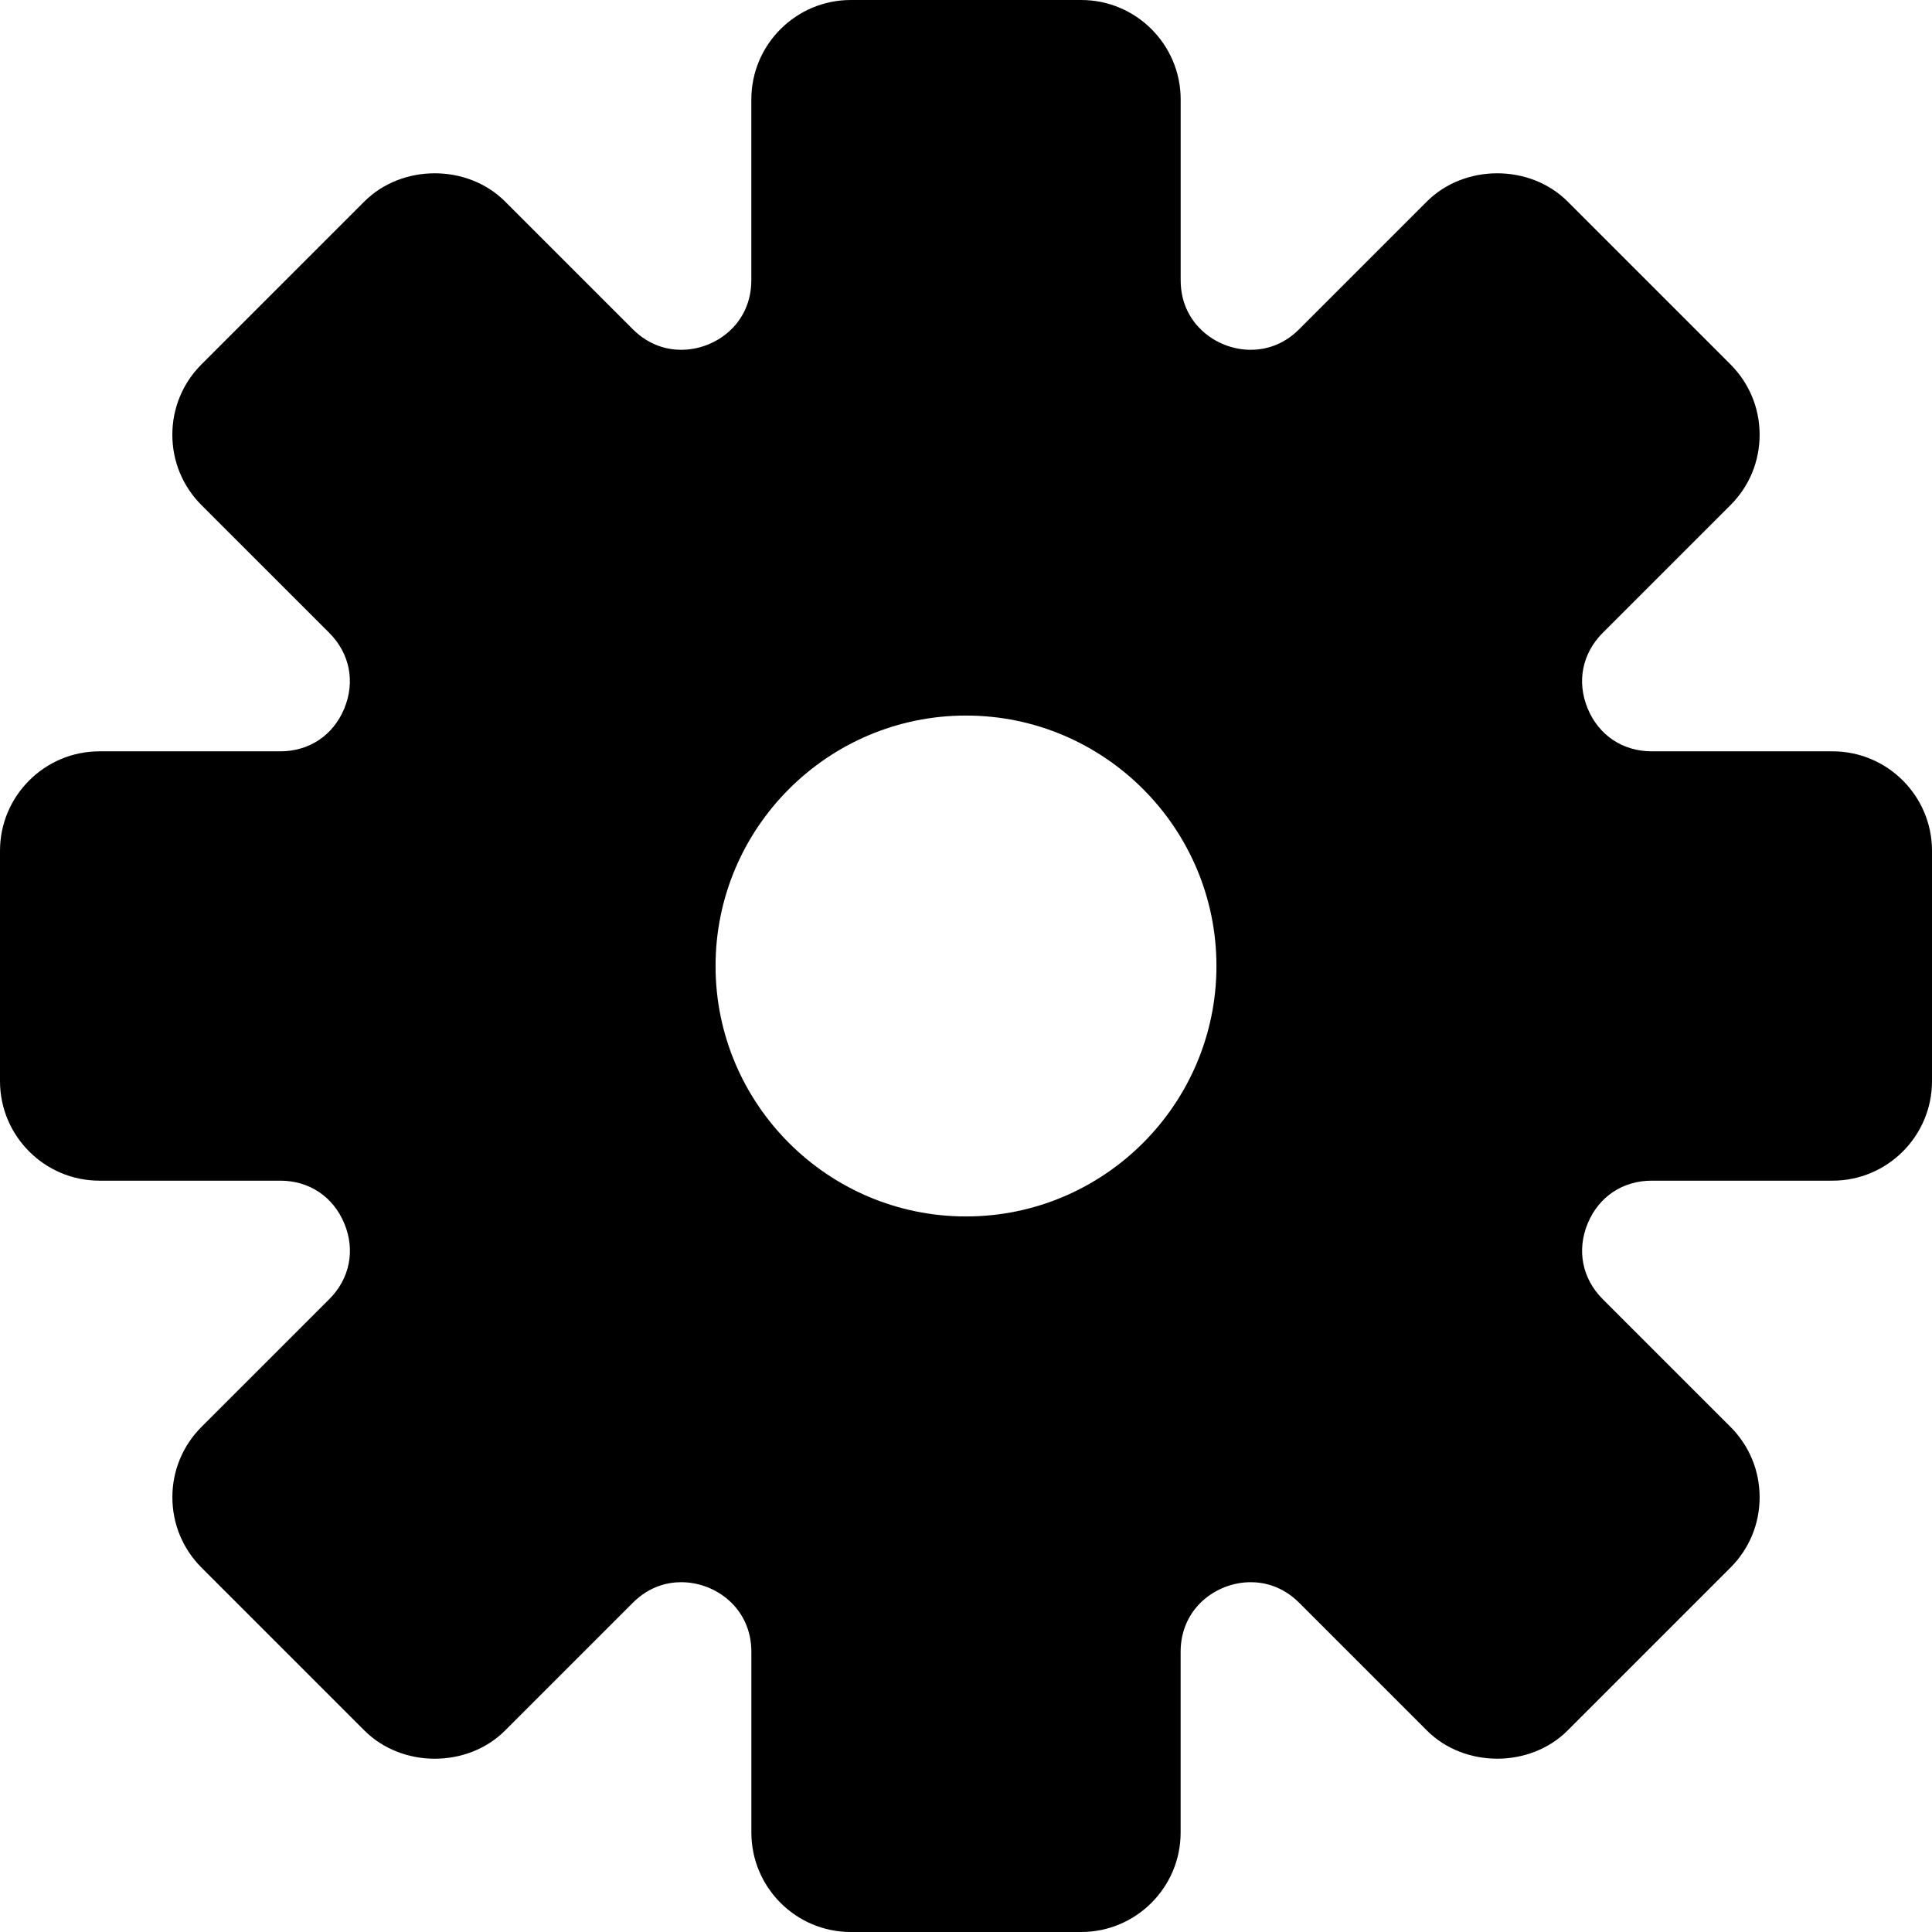
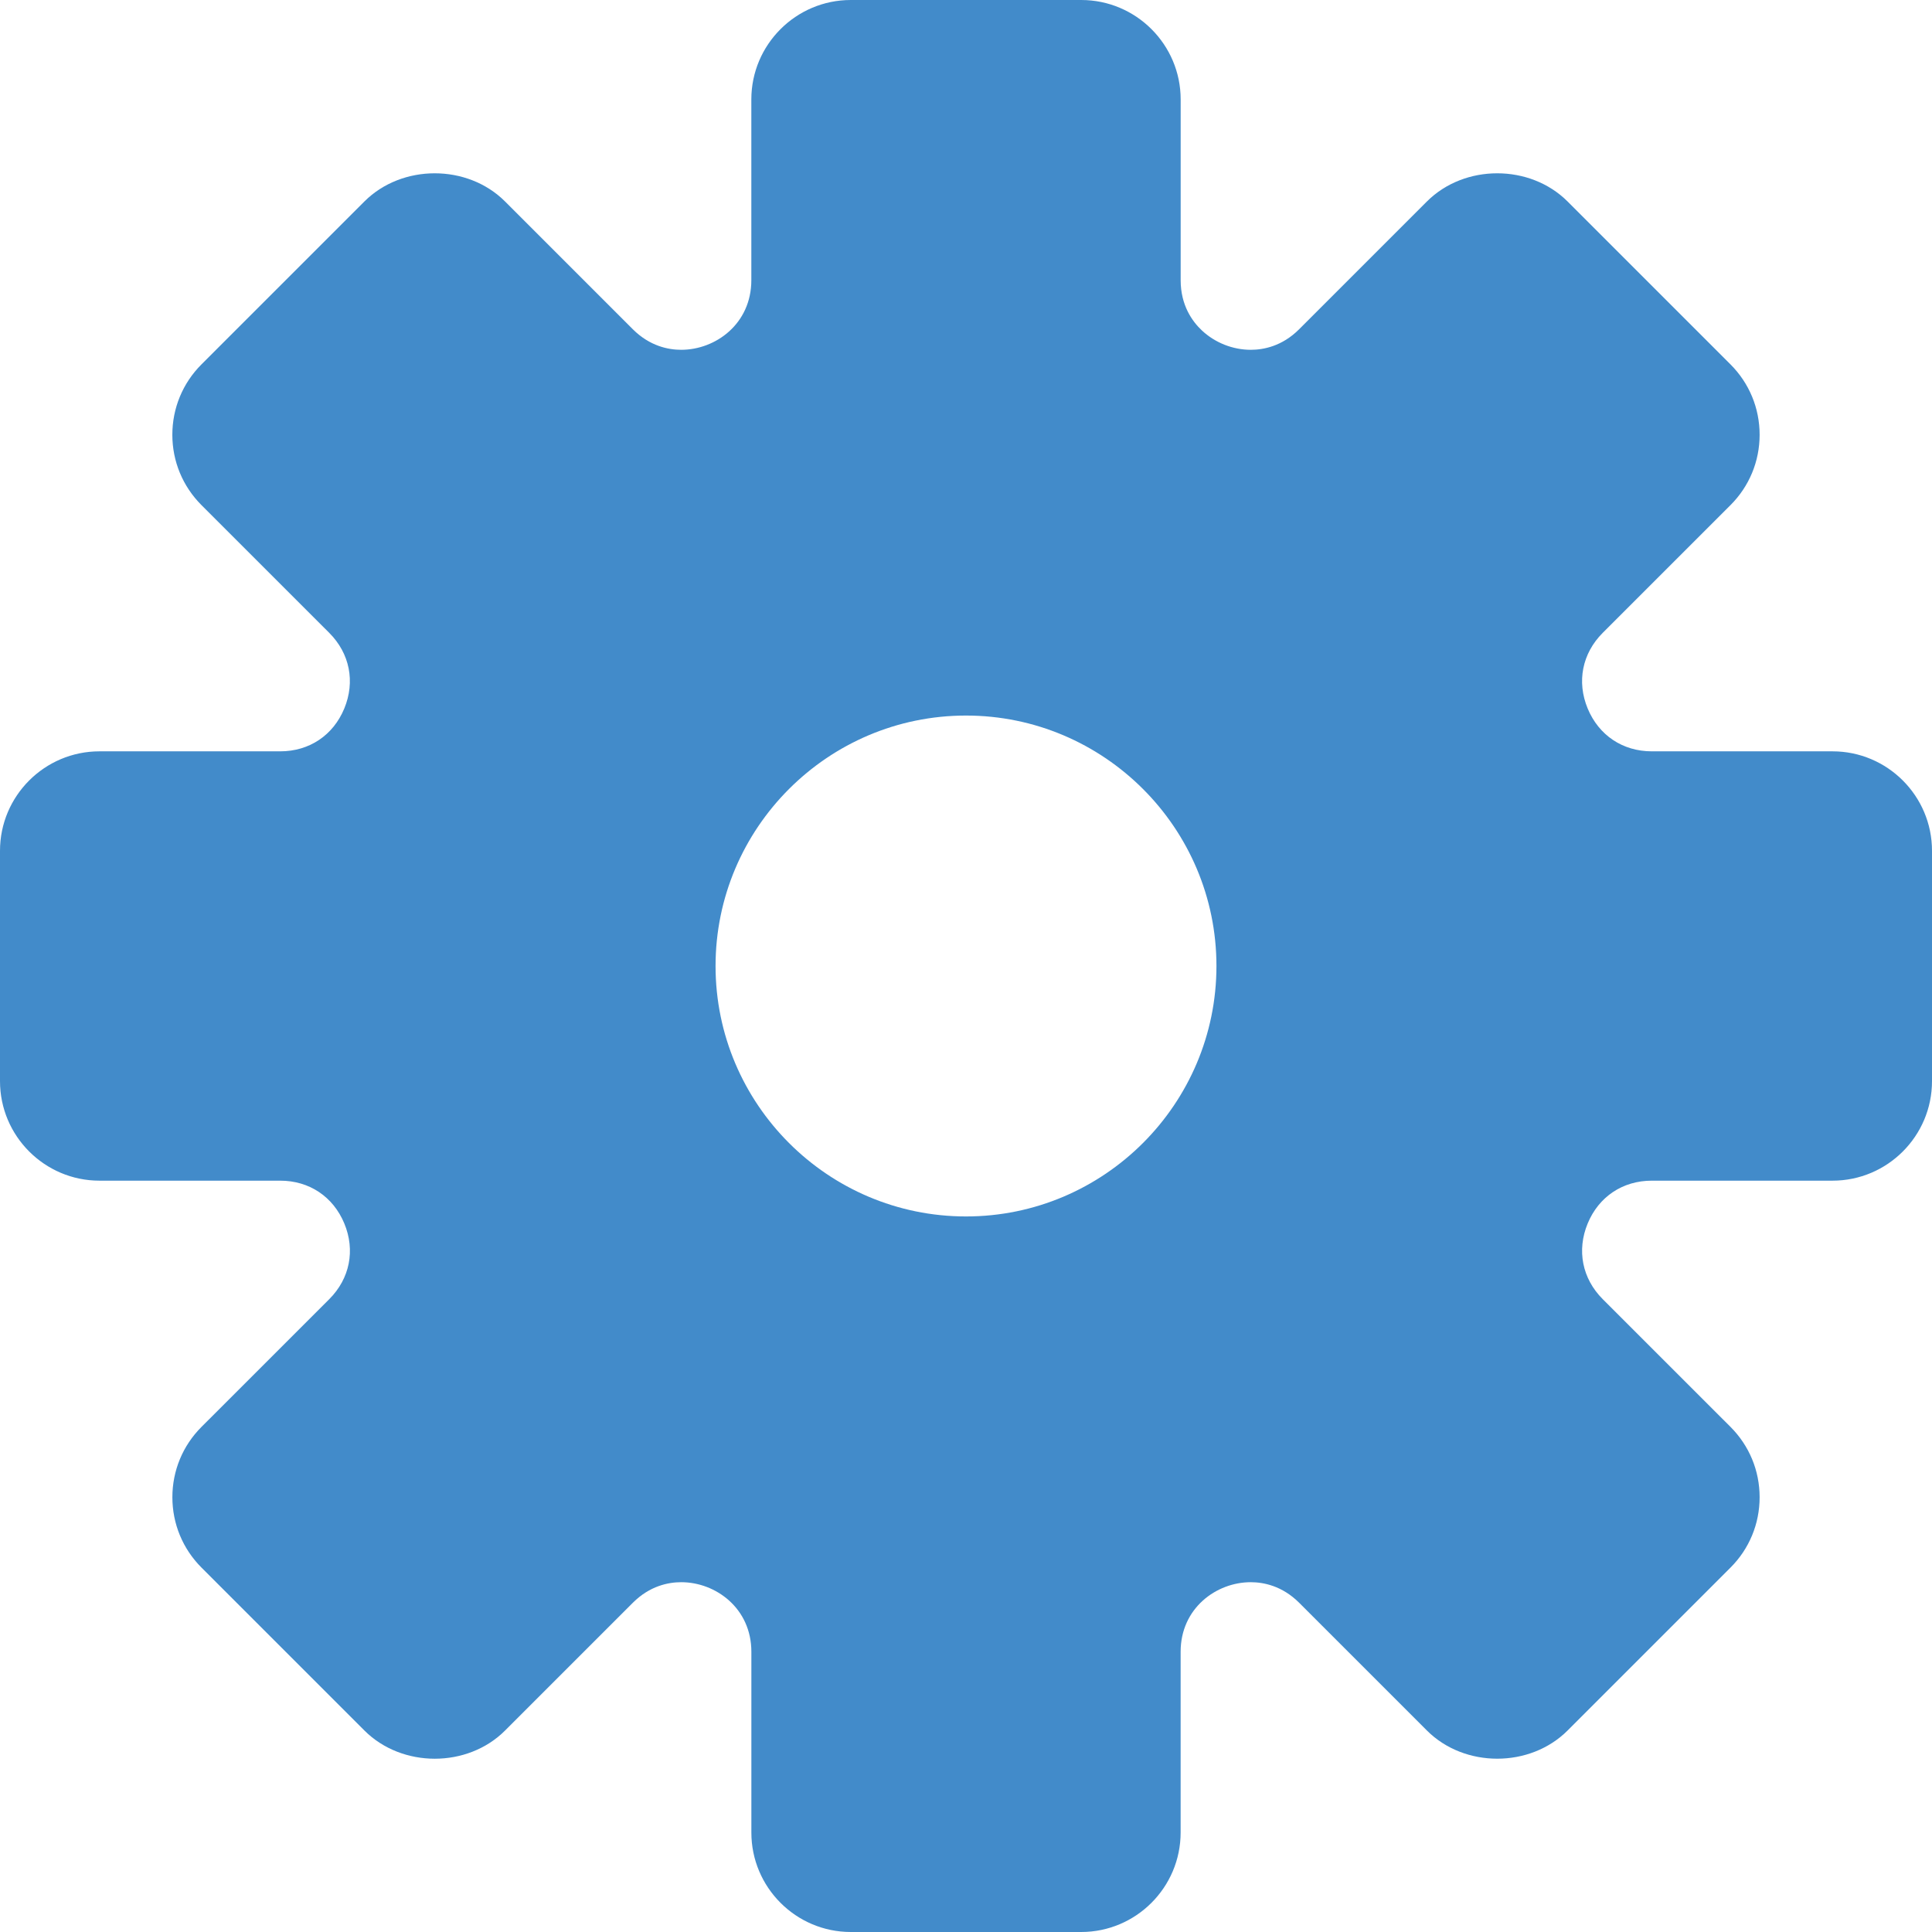
<svg xmlns="http://www.w3.org/2000/svg" version="1.1" id="Capa_1" x="0px" y="0px" viewBox="0 0 54 54" style="enable-background:new 0 0 54 54;" xml:space="preserve">
  <style type="text/css">
- 	 	path{fill:#000}
+ 	 path{fill:#428BCA;}
	 </style>
  <path d="M51.22,21h-5.052c-0.812,0-1.481-0.447-1.792-1.197s-0.153-1.54,0.42-2.114l3.572-3.571  c0.525-0.525,0.814-1.224,0.814-1.966c0-0.743-0.289-1.441-0.814-1.967l-4.553-4.553c-1.05-1.05-2.881-1.052-3.933,0l-3.571,3.571  c-0.475,0.475-0.997,0.574-1.352,0.574c-0.5,0-0.997-0.196-1.364-0.539C33.324,8.984,33,8.534,33,7.832V2.78  C33,1.247,31.753,0,30.22,0H23.78C22.247,0,21,1.247,21,2.78v5.052c0,1.218-0.997,1.945-1.961,1.945c-0.354,0-0.876-0.1-1.351-0.574  l-3.571-3.571c-1.052-1.052-2.883-1.05-3.933,0l-4.553,4.553c-0.525,0.525-0.814,1.224-0.814,1.967c0,0.742,0.289,1.44,0.814,1.966  l3.572,3.571c0.573,0.574,0.73,1.364,0.42,2.114S8.644,21,7.832,21H2.78C1.247,21,0,22.247,0,23.78v6.438C0,31.752,1.247,33,2.78,33  h5.052c0.812,0,1.481,0.447,1.792,1.197s0.153,1.54-0.42,2.114l-3.572,3.571c-0.525,0.525-0.814,1.224-0.814,1.966  c0,0.743,0.289,1.441,0.814,1.967l4.553,4.553c1.051,1.051,2.881,1.053,3.933,0l3.571-3.571c0.475-0.475,0.997-0.574,1.352-0.574  c0.963,0,1.96,0.728,1.96,1.945v5.051C21,52.752,22.247,54,23.78,54h6.439c1.533,0,2.78-1.248,2.78-2.781v-5.051  c0-1.218,0.997-1.945,1.96-1.945c0.354,0,0.877,0.1,1.352,0.574l3.571,3.571c1.052,1.052,2.883,1.05,3.933,0l4.553-4.553  c0.525-0.525,0.814-1.224,0.814-1.967c0-0.742-0.289-1.44-0.814-1.966l-3.572-3.571c-0.573-0.574-0.73-1.364-0.42-2.114  S45.356,33,46.168,33h5.052c1.533,0,2.78-1.248,2.78-2.781V23.78C54,22.247,52.753,21,51.22,21z M34,27c0,3.859-3.141,7-7,7  s-7-3.141-7-7s3.141-7,7-7S34,23.141,34,27z" />
  <g>
</g>
  <g>
</g>
  <g>
</g>
  <g>
</g>
  <g>
</g>
  <g>
</g>
  <g>
</g>
  <g>
</g>
  <g>
</g>
  <g>
</g>
  <g>
</g>
  <g>
</g>
  <g>
</g>
  <g>
</g>
  <g>
</g>
</svg>
